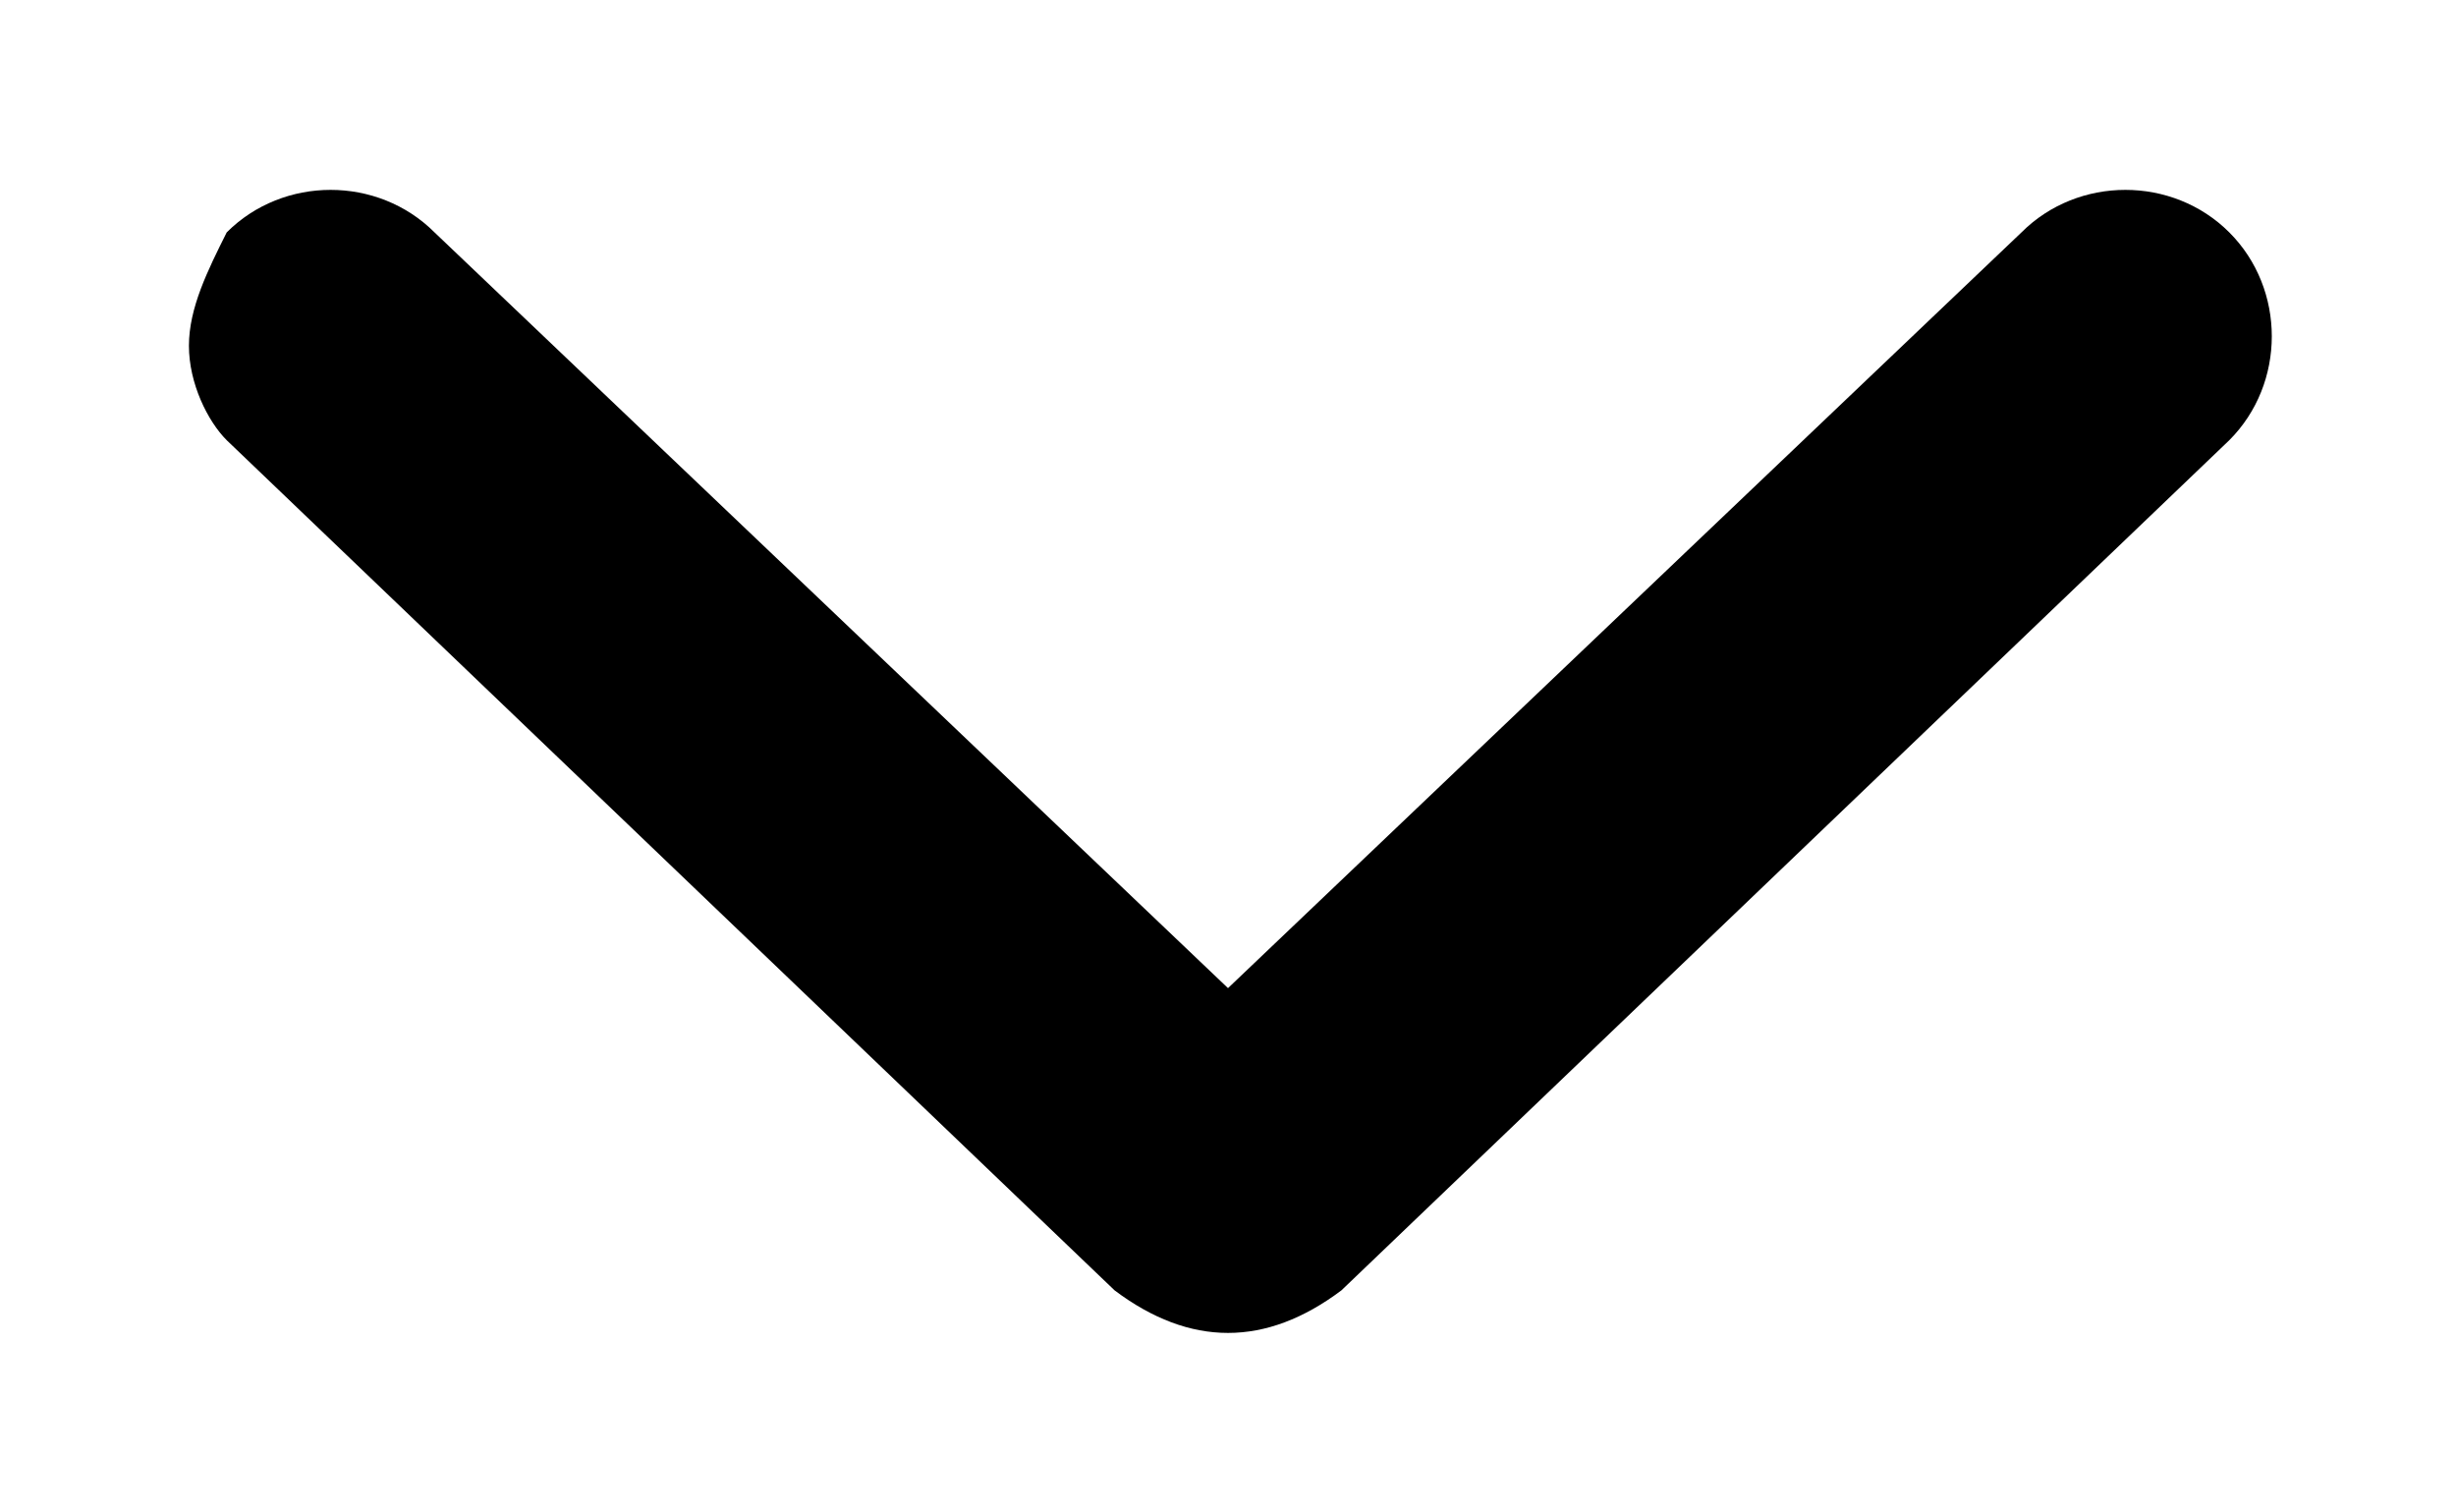
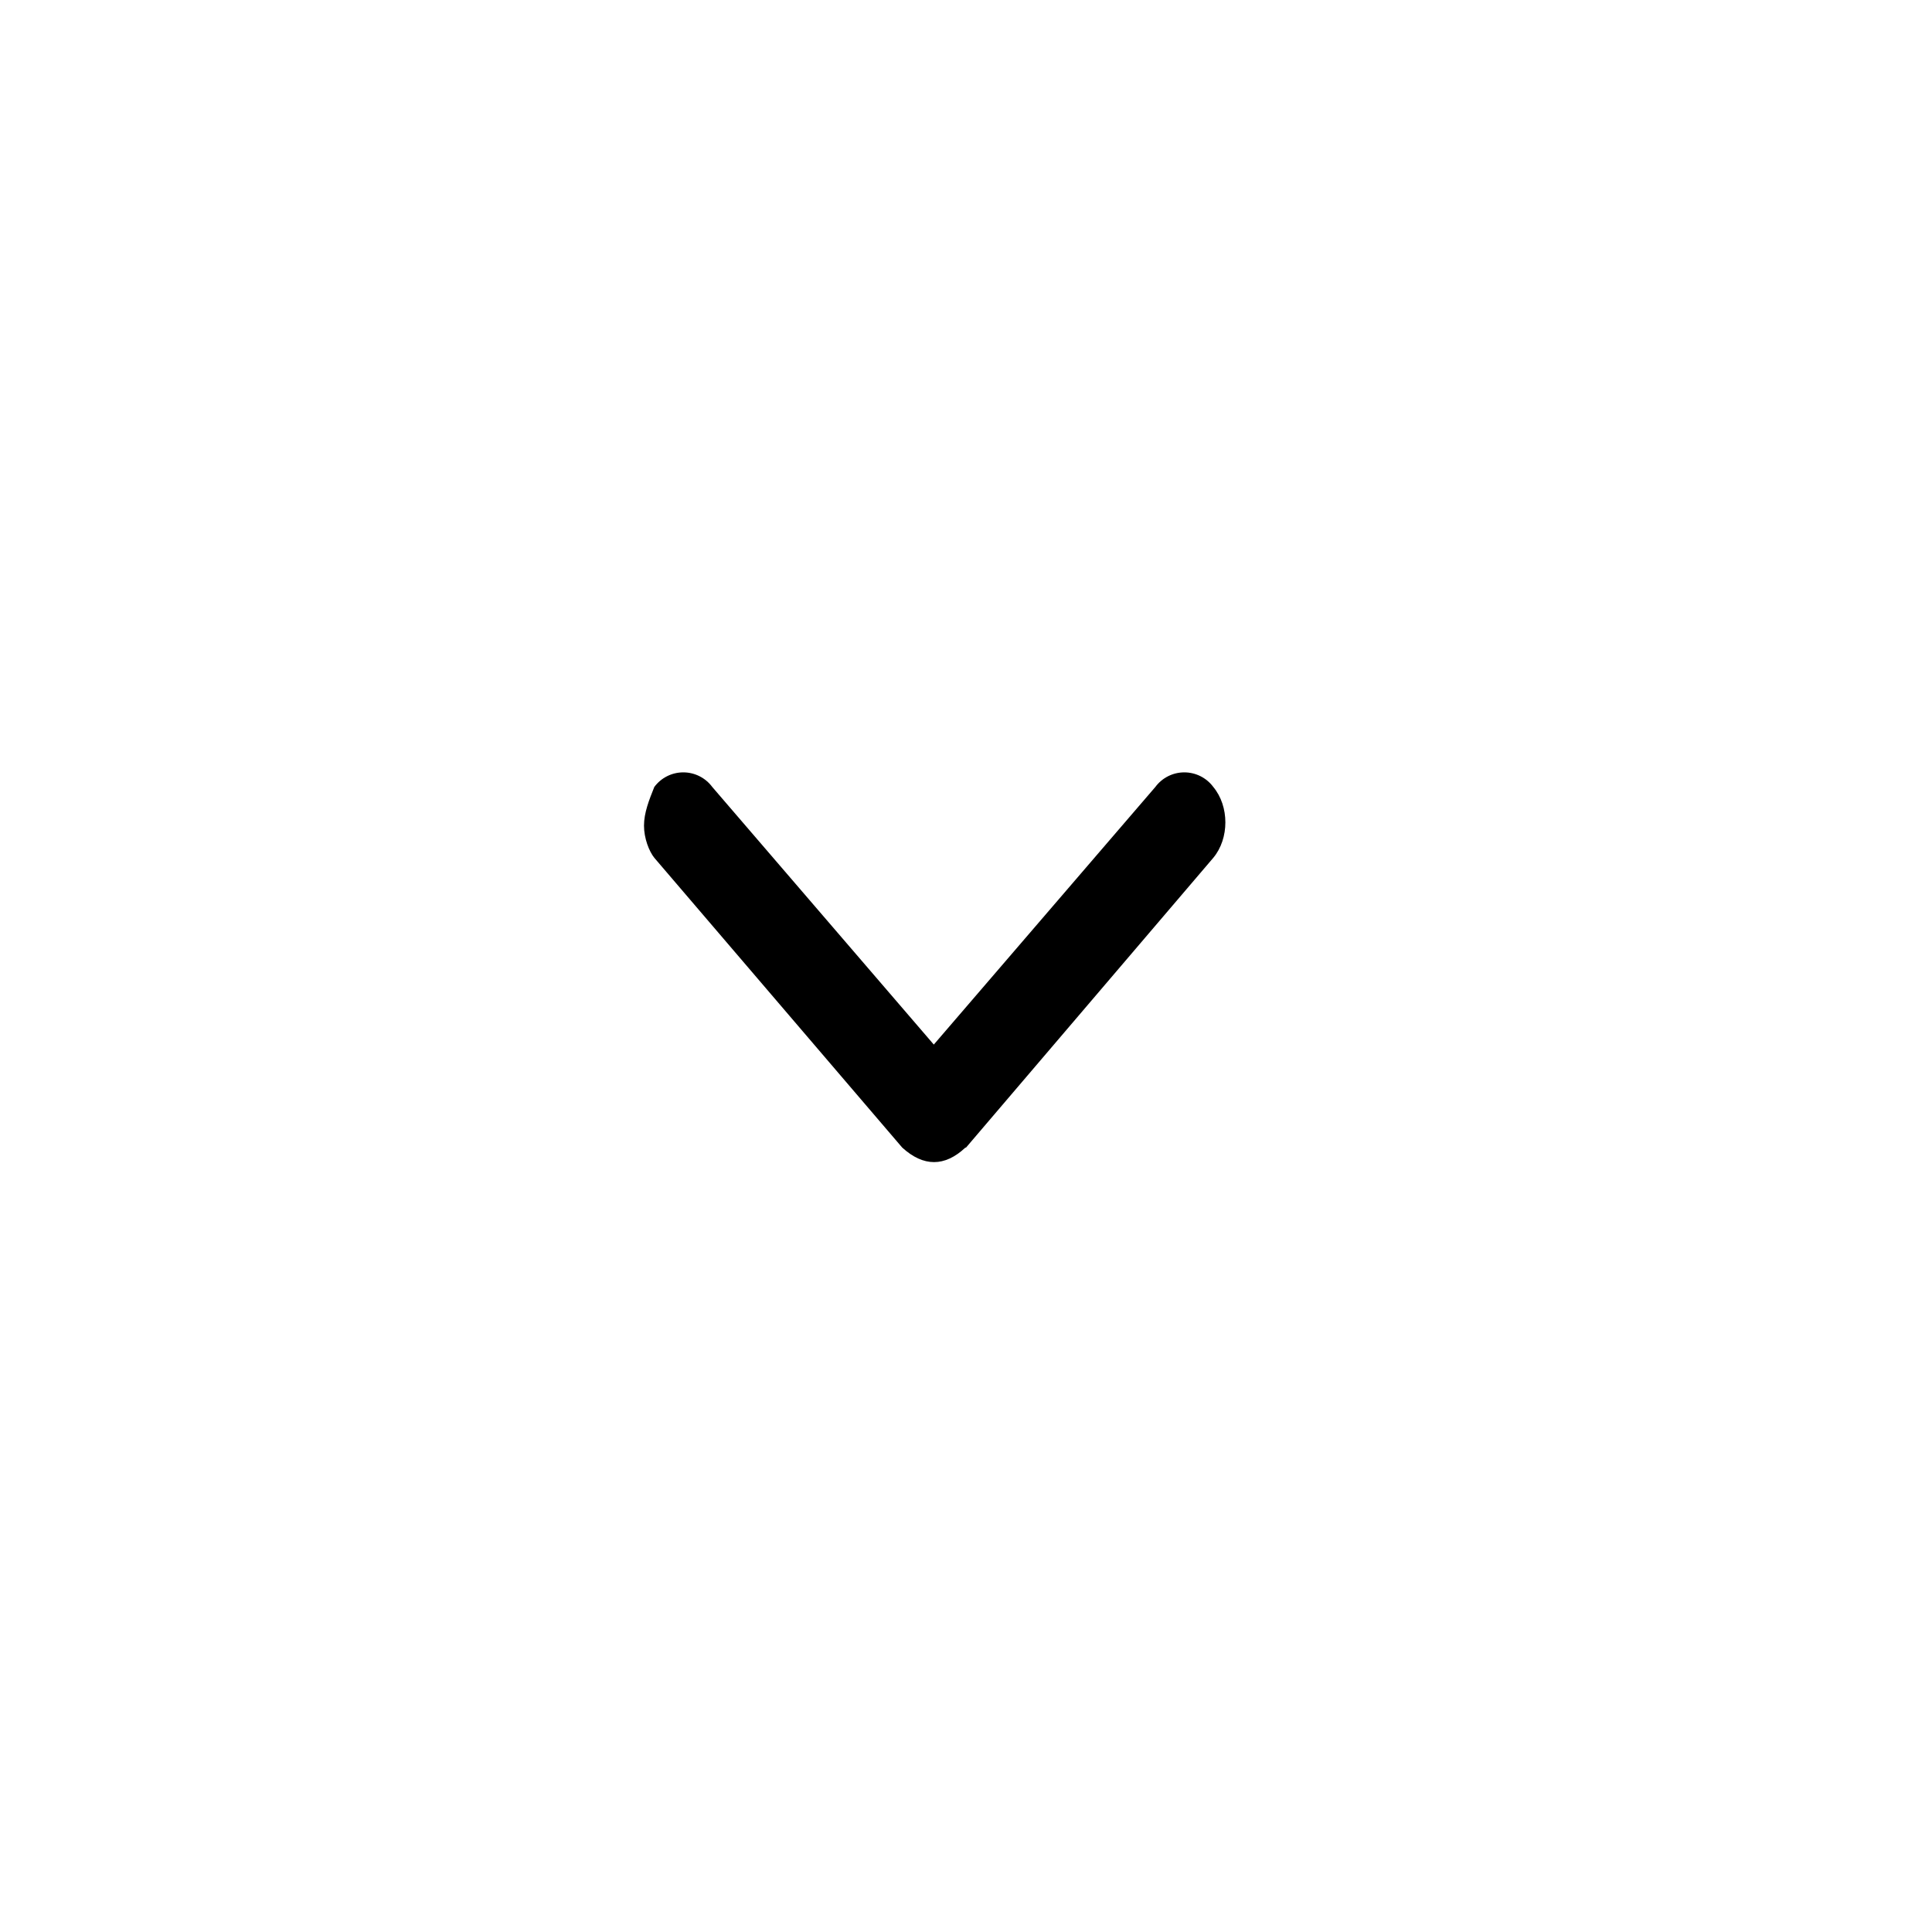
- <svg xmlns="http://www.w3.org/2000/svg" width="13" height="8" fill="none">
-   <path fill="#000" d="m7.1 6.83 4.7-4.5c.3-.3.3-.8 0-1.1-.3-.3-.8-.3-1.1 0l-4.2 4-4.2-4c-.3-.3-.8-.3-1.1 0-.1.2-.2.4-.2.6 0 .2.1.4.2.5l4.7 4.5c.4.3.8.3 1.2 0Z" />
+ <svg xmlns="http://www.w3.org/2000/svg" width="30" height="30" fill="none" viewBox="0 0 30 30">
+   <path fill="#000" d="m15 17.82 3.84-4.5c.25-.3.25-.8 0-1.1a.56.56 0 0 0-.9 0l-3.44 4-3.44-4a.56.56 0 0 0-.9 0c-.08.2-.16.4-.16.6 0 .2.08.4.16.5l3.85 4.5c.33.3.66.3.98 0Z" />
</svg>
